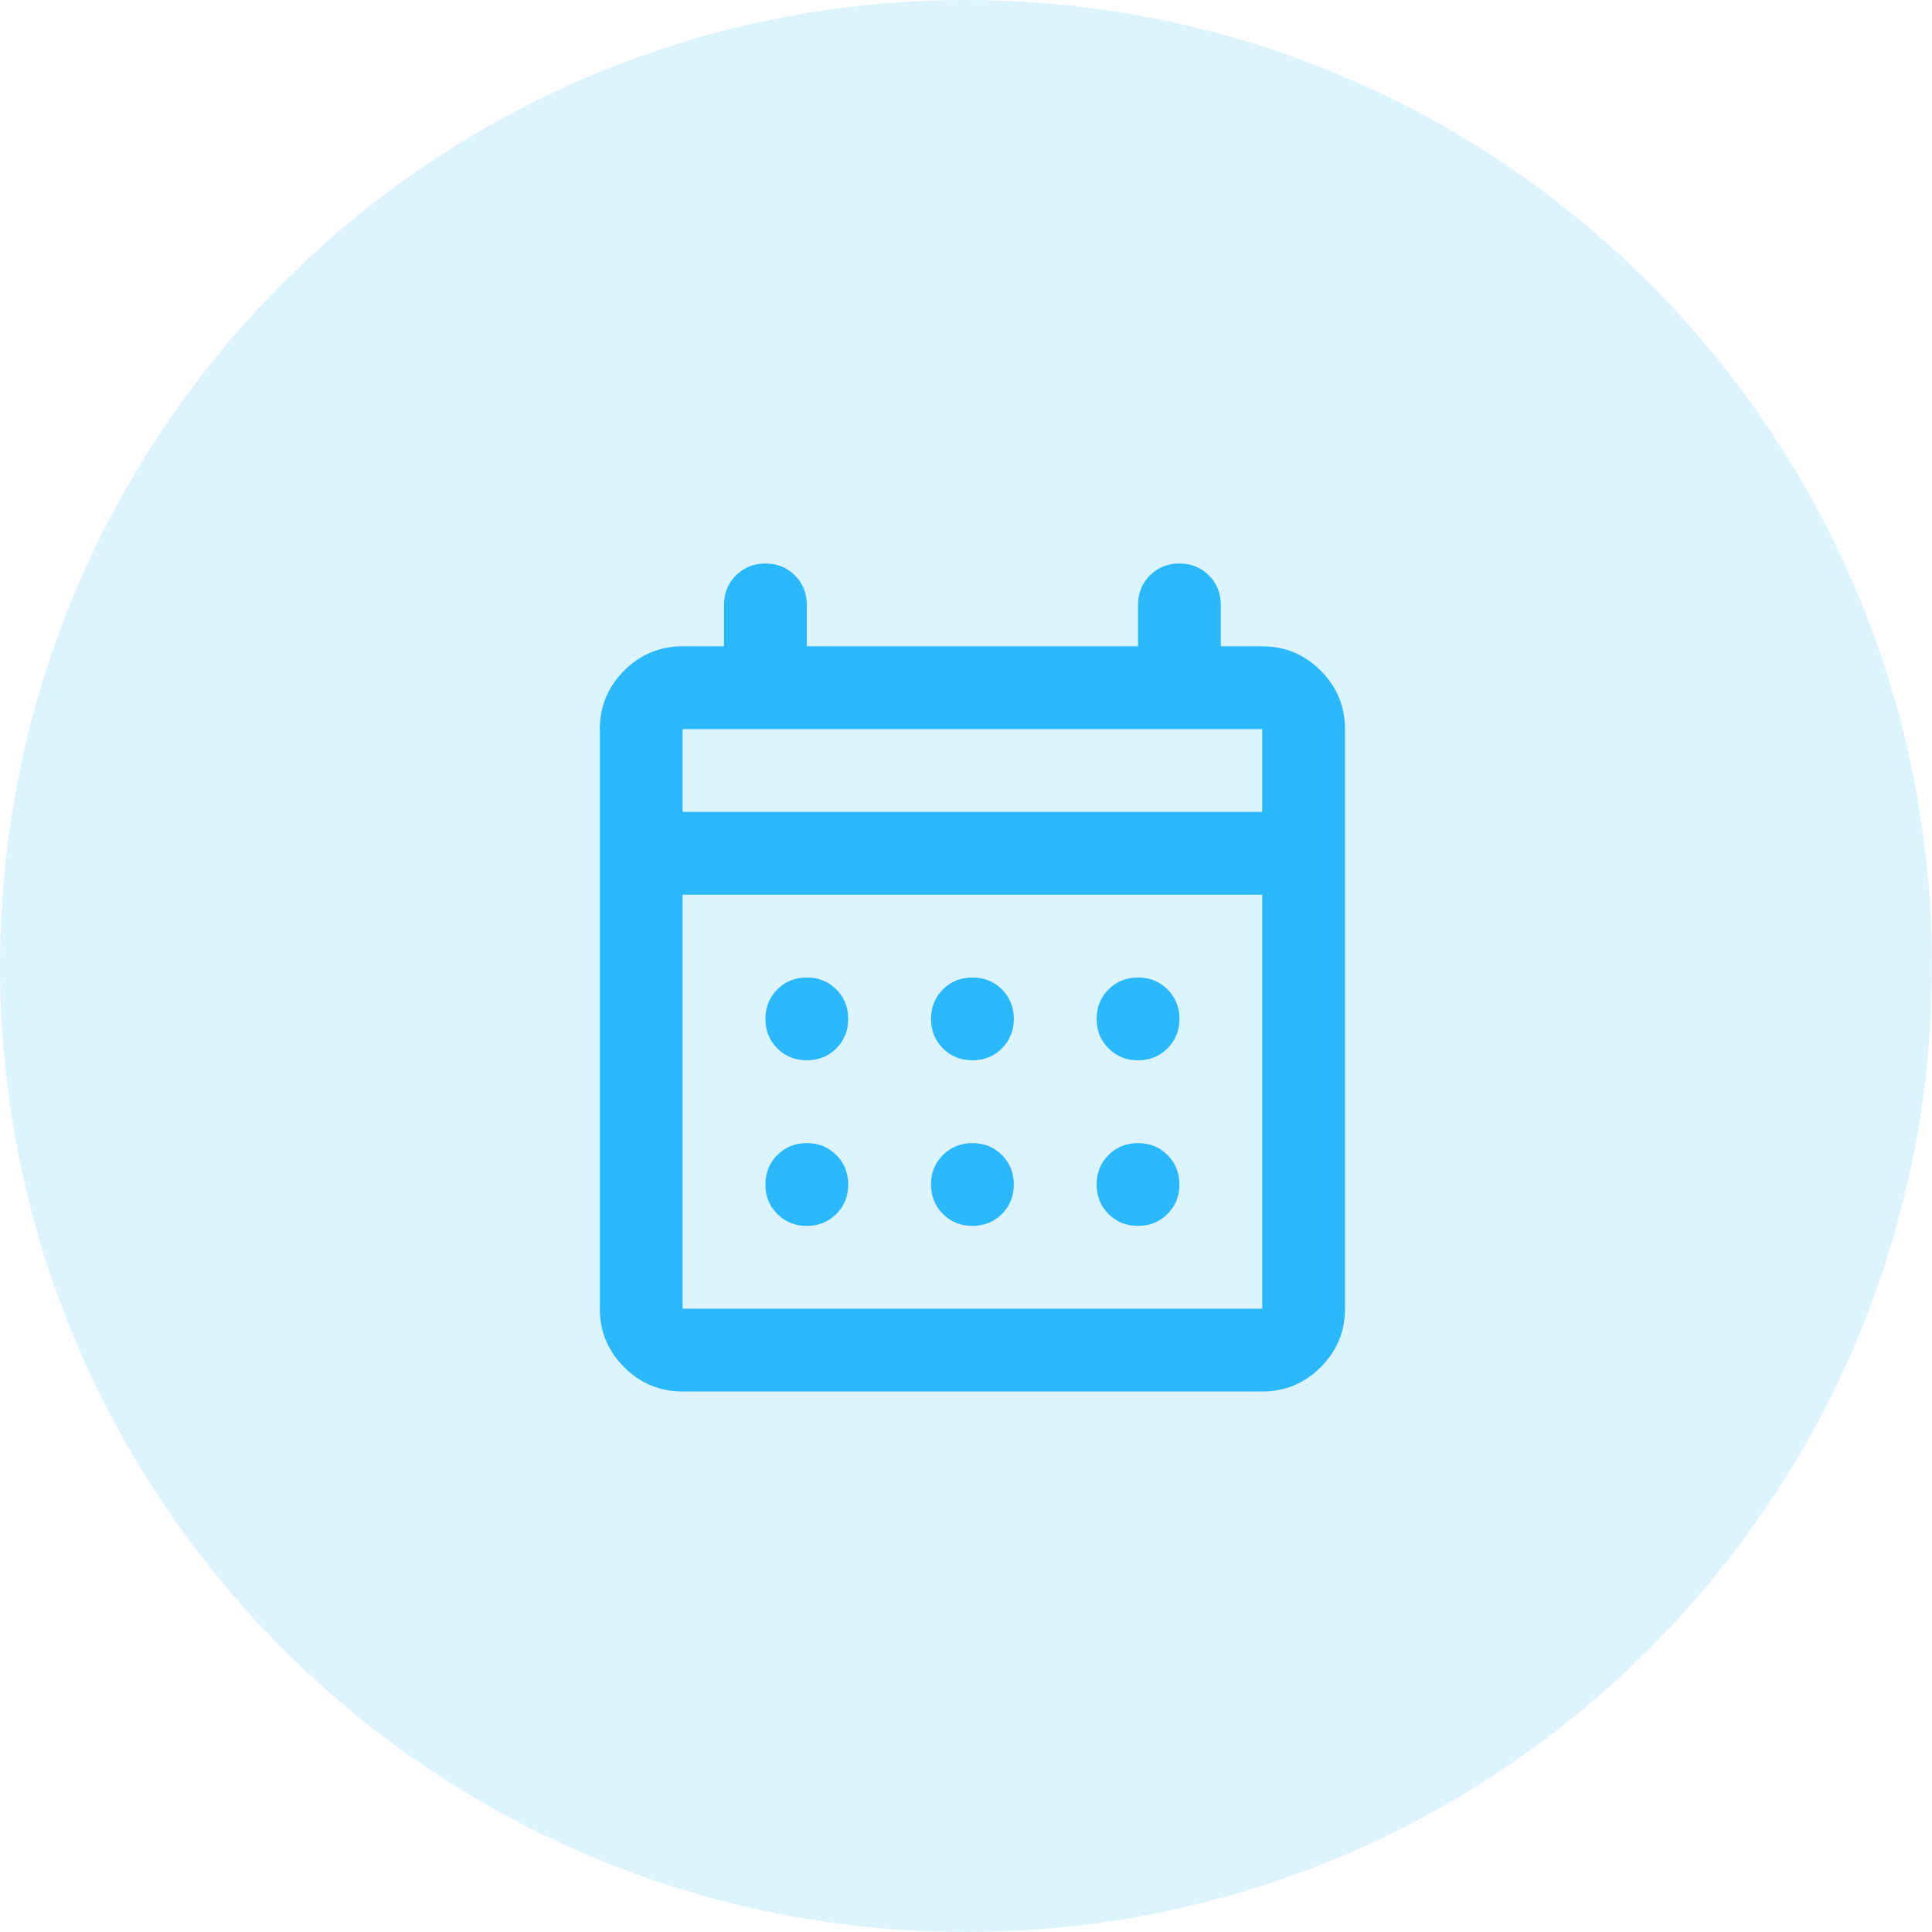
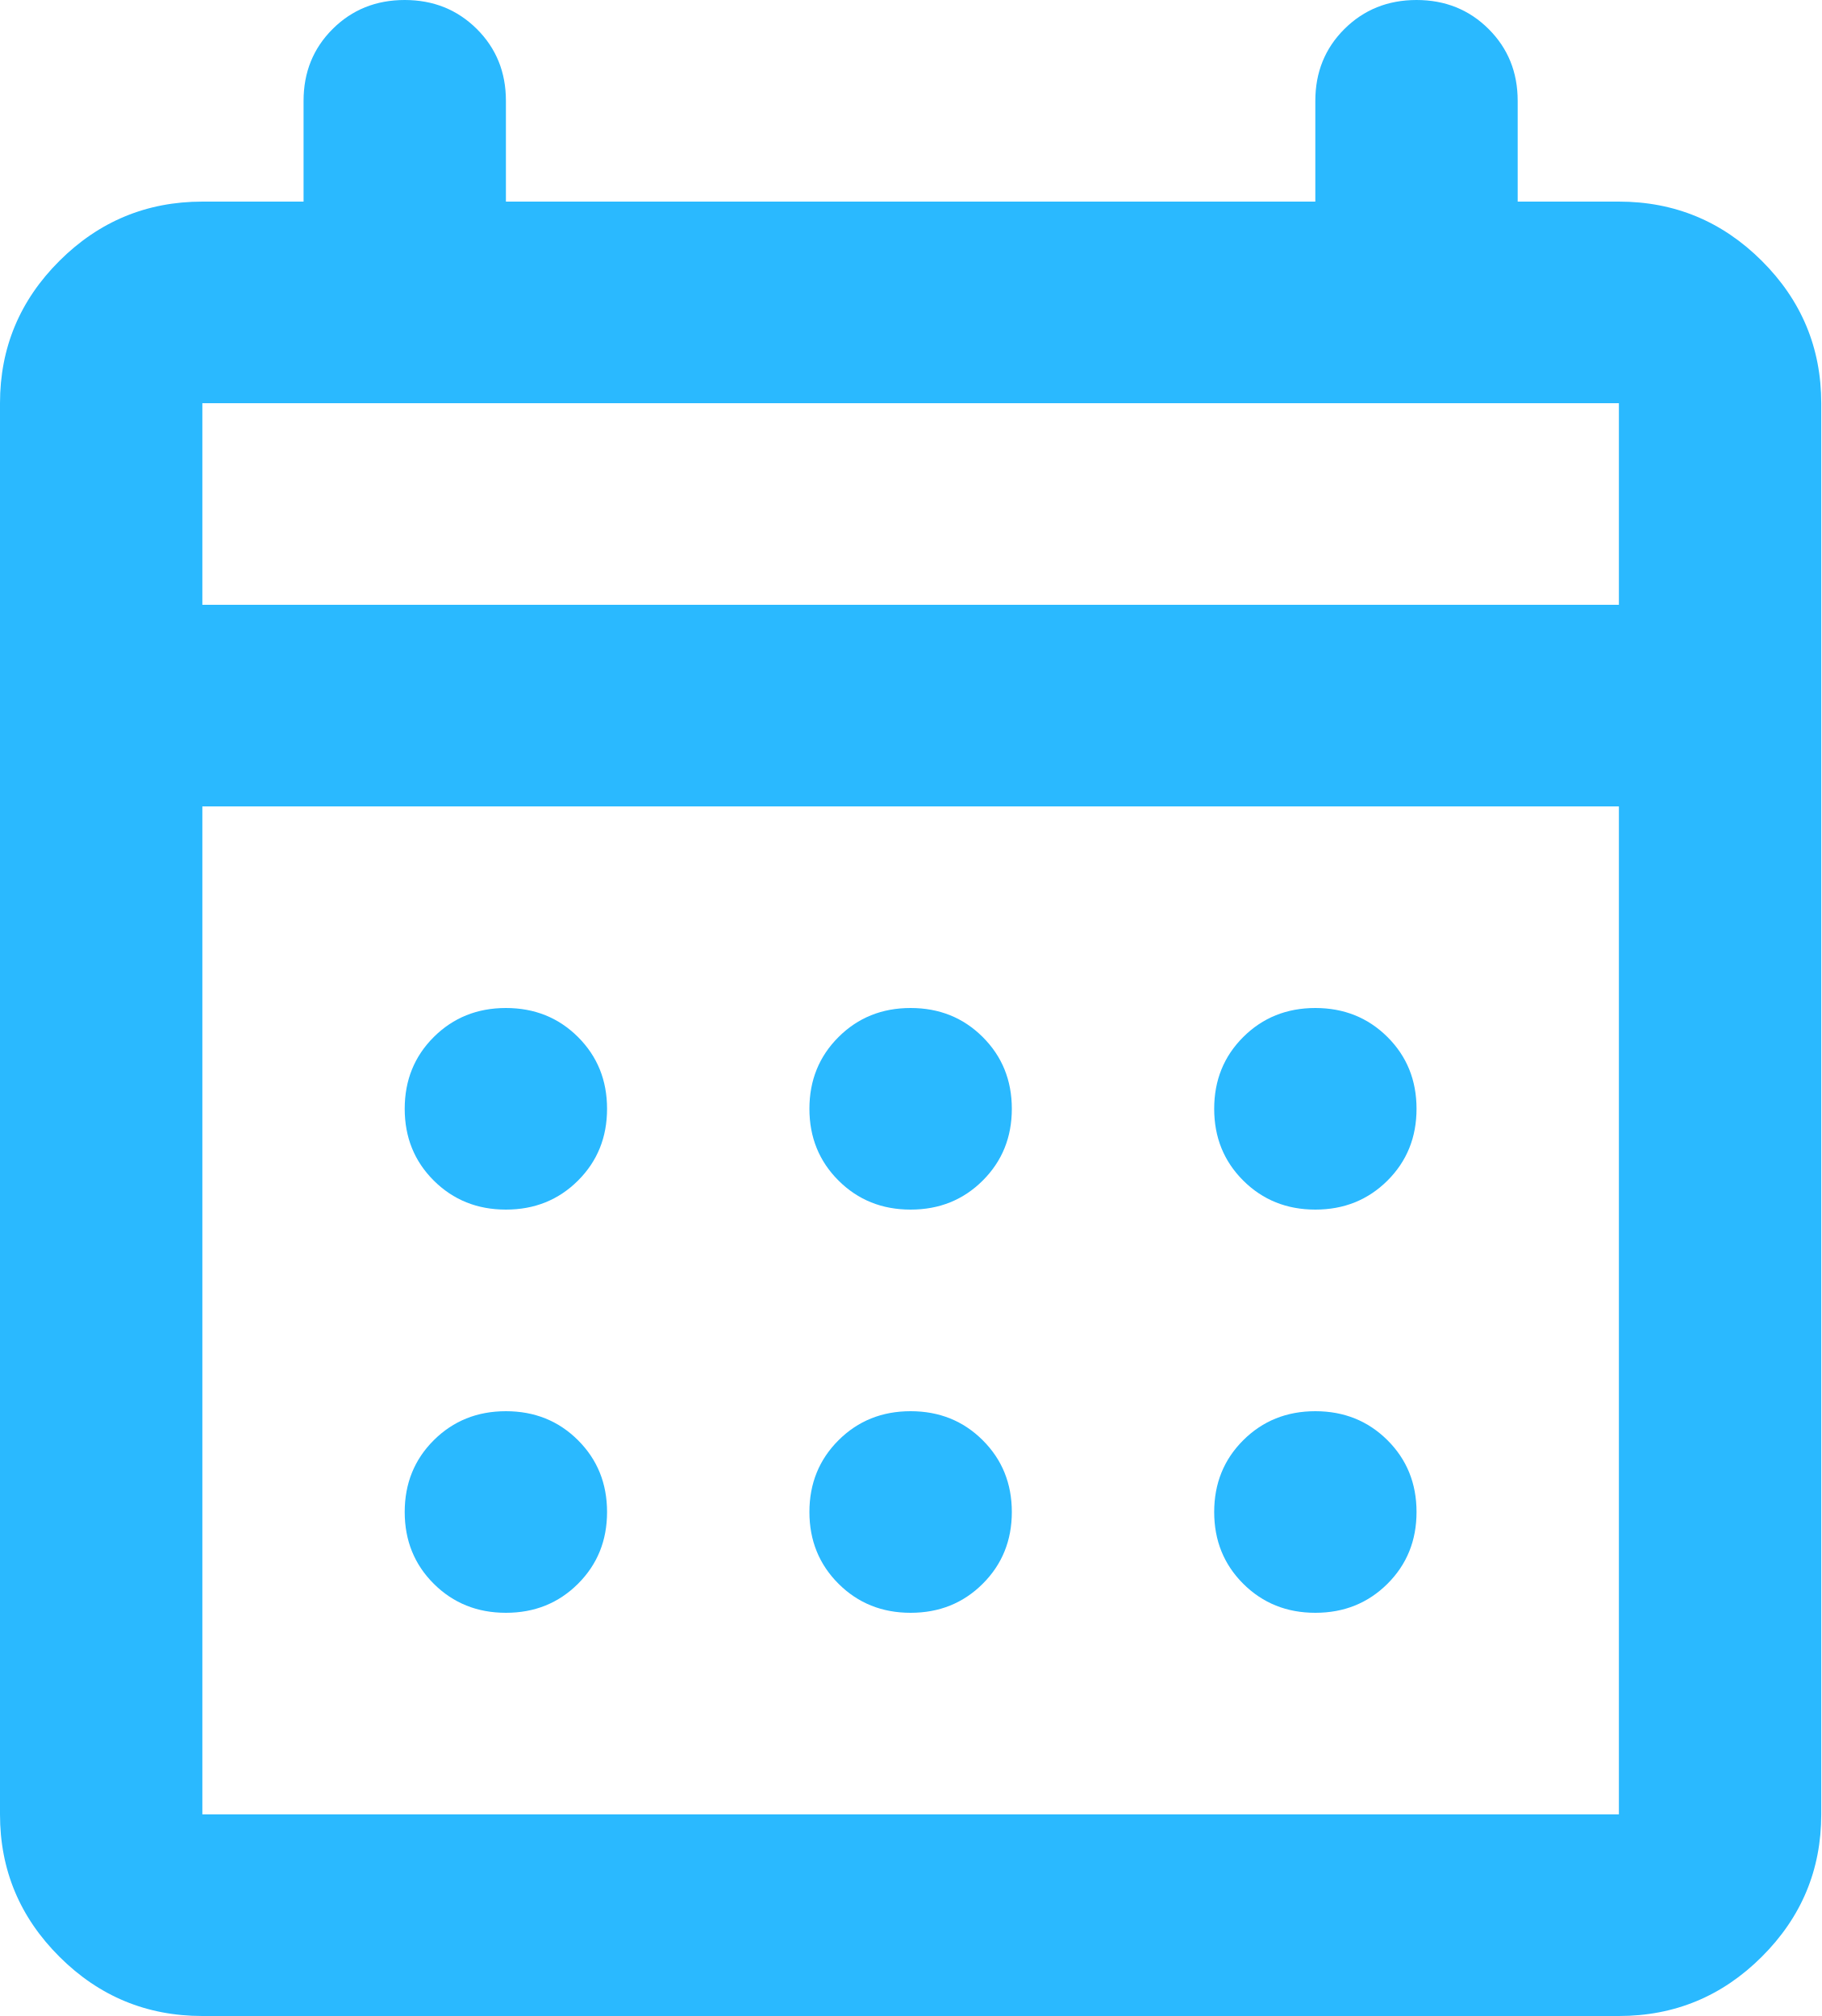
- <svg xmlns="http://www.w3.org/2000/svg" width="84" height="84" viewBox="0 0 84 84" fill="none">
-   <rect width="84" height="84" rx="42" fill="#DDF4FF" />
-   <path d="M29.679 60.5C28.689 60.5 27.841 60.148 27.136 59.443C26.431 58.737 26.079 57.89 26.079 56.9V31.7C26.079 30.71 26.431 29.863 27.136 29.157C27.841 28.453 28.689 28.1 29.679 28.1H31.479V26.3C31.479 25.79 31.651 25.363 31.996 25.017C32.341 24.672 32.769 24.5 33.279 24.5C33.789 24.5 34.216 24.672 34.561 25.017C34.906 25.363 35.079 25.79 35.079 26.3V28.1H49.479V26.3C49.479 25.79 49.651 25.363 49.996 25.017C50.341 24.672 50.769 24.5 51.279 24.5C51.789 24.5 52.216 24.672 52.561 25.017C52.906 25.363 53.079 25.79 53.079 26.3V28.1H54.879C55.869 28.1 56.716 28.453 57.421 29.157C58.126 29.863 58.479 30.71 58.479 31.7V56.9C58.479 57.89 58.126 58.737 57.421 59.443C56.716 60.148 55.869 60.5 54.879 60.5H29.679ZM29.679 56.9H54.879V38.9H29.679V56.9ZM29.679 35.3H54.879V31.7H29.679V35.3ZM42.279 46.1C41.769 46.1 41.341 45.928 40.996 45.583C40.651 45.237 40.479 44.81 40.479 44.3C40.479 43.79 40.651 43.362 40.996 43.017C41.341 42.672 41.769 42.5 42.279 42.5C42.789 42.5 43.216 42.672 43.561 43.017C43.906 43.362 44.079 43.79 44.079 44.3C44.079 44.81 43.906 45.237 43.561 45.583C43.216 45.928 42.789 46.1 42.279 46.1ZM35.079 46.1C34.569 46.1 34.141 45.928 33.796 45.583C33.451 45.237 33.279 44.81 33.279 44.3C33.279 43.79 33.451 43.362 33.796 43.017C34.141 42.672 34.569 42.5 35.079 42.5C35.589 42.5 36.016 42.672 36.361 43.017C36.706 43.362 36.879 43.79 36.879 44.3C36.879 44.81 36.706 45.237 36.361 45.583C36.016 45.928 35.589 46.1 35.079 46.1ZM49.479 46.1C48.969 46.1 48.541 45.928 48.196 45.583C47.851 45.237 47.679 44.81 47.679 44.3C47.679 43.79 47.851 43.362 48.196 43.017C48.541 42.672 48.969 42.5 49.479 42.5C49.989 42.5 50.416 42.672 50.761 43.017C51.106 43.362 51.279 43.79 51.279 44.3C51.279 44.81 51.106 45.237 50.761 45.583C50.416 45.928 49.989 46.1 49.479 46.1ZM42.279 53.3C41.769 53.3 41.341 53.127 40.996 52.782C40.651 52.438 40.479 52.01 40.479 51.5C40.479 50.99 40.651 50.562 40.996 50.218C41.341 49.873 41.769 49.7 42.279 49.7C42.789 49.7 43.216 49.873 43.561 50.218C43.906 50.562 44.079 50.99 44.079 51.5C44.079 52.01 43.906 52.438 43.561 52.782C43.216 53.127 42.789 53.3 42.279 53.3ZM35.079 53.3C34.569 53.3 34.141 53.127 33.796 52.782C33.451 52.438 33.279 52.01 33.279 51.5C33.279 50.99 33.451 50.562 33.796 50.218C34.141 49.873 34.569 49.7 35.079 49.7C35.589 49.7 36.016 49.873 36.361 50.218C36.706 50.562 36.879 50.99 36.879 51.5C36.879 52.01 36.706 52.438 36.361 52.782C36.016 53.127 35.589 53.3 35.079 53.3ZM49.479 53.3C48.969 53.3 48.541 53.127 48.196 52.782C47.851 52.438 47.679 52.01 47.679 51.5C47.679 50.99 47.851 50.562 48.196 50.218C48.541 49.873 48.969 49.7 49.479 49.7C49.989 49.7 50.416 49.873 50.761 50.218C51.106 50.562 51.279 50.99 51.279 51.5C51.279 52.01 51.106 52.438 50.761 52.782C50.416 53.127 49.989 53.3 49.479 53.3Z" fill="#2AB9FF" />
+ <svg xmlns="http://www.w3.org/2000/svg" width="28" height="31" viewBox="0 0 28 31" fill="none">
+   <path d="M3.111 31C2.256 31 1.523 30.697 0.914 30.089C0.305 29.482 0 28.753 0 27.9V6.2C0 5.348 0.305 4.618 0.914 4.011C1.523 3.404 2.256 3.1 3.111 3.1H4.667V1.55C4.667 1.111 4.816 0.743 5.114 0.446C5.412 0.149 5.781 0 6.222 0C6.663 0 7.032 0.149 7.331 0.446C7.629 0.743 7.778 1.111 7.778 1.55V3.1H20.222V1.55C20.222 1.111 20.371 0.743 20.669 0.446C20.968 0.149 21.337 0 21.778 0C22.218 0 22.588 0.149 22.886 0.446C23.184 0.743 23.333 1.111 23.333 1.55V3.1H24.889C25.744 3.1 26.477 3.404 27.086 4.011C27.695 4.618 28 5.348 28 6.2V27.9C28 28.753 27.695 29.482 27.086 30.089C26.477 30.697 25.744 31 24.889 31H3.111ZM3.111 27.9H24.889V12.4H3.111V27.9ZM3.111 9.3H24.889V6.2H3.111V9.3ZM14 18.6C13.559 18.6 13.19 18.451 12.892 18.154C12.594 17.857 12.444 17.489 12.444 17.05C12.444 16.611 12.594 16.243 12.892 15.946C13.19 15.649 13.559 15.5 14 15.5C14.441 15.5 14.81 15.649 15.108 15.946C15.406 16.243 15.556 16.611 15.556 17.05C15.556 17.489 15.406 17.857 15.108 18.154C14.81 18.451 14.441 18.6 14 18.6ZM7.778 18.6C7.337 18.6 6.968 18.451 6.669 18.154C6.371 17.857 6.222 17.489 6.222 17.05C6.222 16.611 6.371 16.243 6.669 15.946C6.968 15.649 7.337 15.5 7.778 15.5C8.219 15.5 8.588 15.649 8.886 15.946C9.184 16.243 9.333 16.611 9.333 17.05C9.333 17.489 9.184 17.857 8.886 18.154C8.588 18.451 8.219 18.6 7.778 18.6ZM20.222 18.6C19.782 18.6 19.412 18.451 19.114 18.154C18.816 17.857 18.667 17.489 18.667 17.05C18.667 16.611 18.816 16.243 19.114 15.946C19.412 15.649 19.782 15.5 20.222 15.5C20.663 15.5 21.032 15.649 21.331 15.946C21.629 16.243 21.778 16.611 21.778 17.05C21.778 17.489 21.629 17.857 21.331 18.154C21.032 18.451 20.663 18.6 20.222 18.6ZM14 24.8C13.559 24.8 13.19 24.651 12.892 24.354C12.594 24.057 12.444 23.689 12.444 23.25C12.444 22.811 12.594 22.443 12.892 22.146C13.19 21.849 13.559 21.7 14 21.7C14.441 21.7 14.81 21.849 15.108 22.146C15.406 22.443 15.556 22.811 15.556 23.25C15.556 23.689 15.406 24.057 15.108 24.354C14.81 24.651 14.441 24.8 14 24.8ZM7.778 24.8C7.337 24.8 6.968 24.651 6.669 24.354C6.371 24.057 6.222 23.689 6.222 23.25C6.222 22.811 6.371 22.443 6.669 22.146C6.968 21.849 7.337 21.7 7.778 21.7C8.219 21.7 8.588 21.849 8.886 22.146C9.184 22.443 9.333 22.811 9.333 23.25C9.333 23.689 9.184 24.057 8.886 24.354C8.588 24.651 8.219 24.8 7.778 24.8ZM20.222 24.8C19.782 24.8 19.412 24.651 19.114 24.354C18.816 24.057 18.667 23.689 18.667 23.25C18.667 22.811 18.816 22.443 19.114 22.146C19.412 21.849 19.782 21.7 20.222 21.7C20.663 21.7 21.032 21.849 21.331 22.146C21.629 22.443 21.778 22.811 21.778 23.25C21.778 23.689 21.629 24.057 21.331 24.354C21.032 24.651 20.663 24.8 20.222 24.8Z" fill="#2AB9FF" />
</svg>
